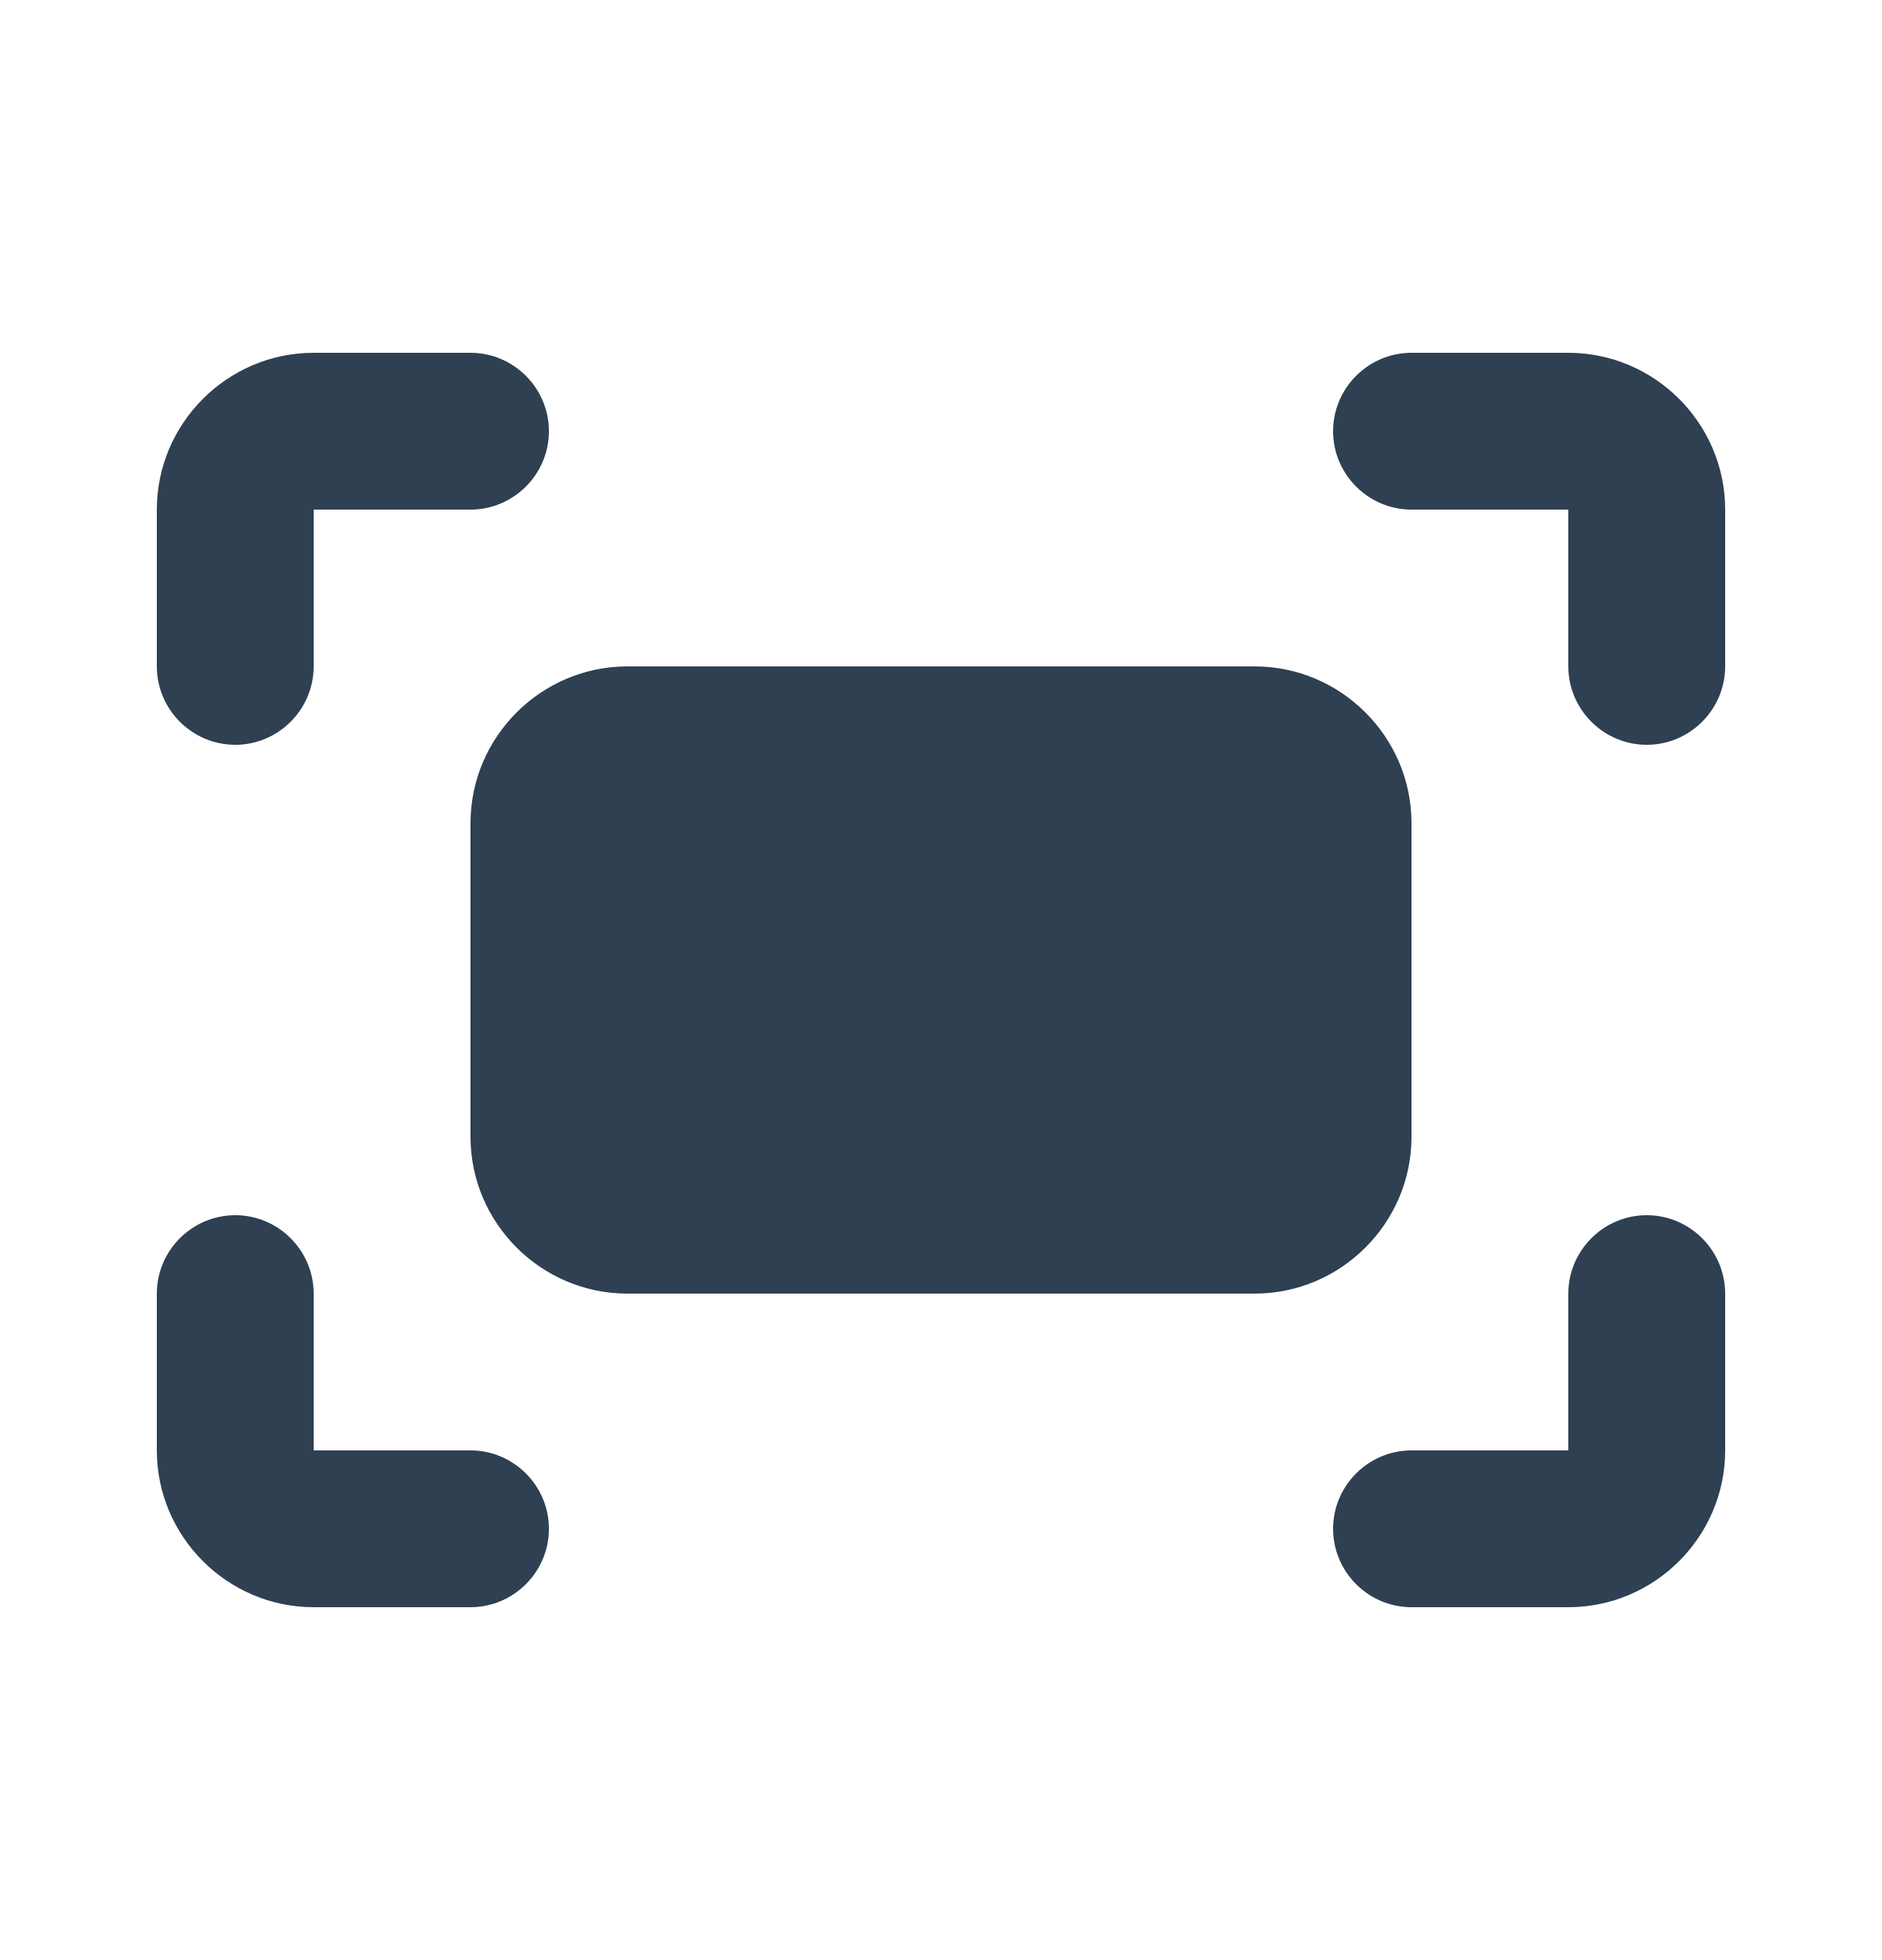
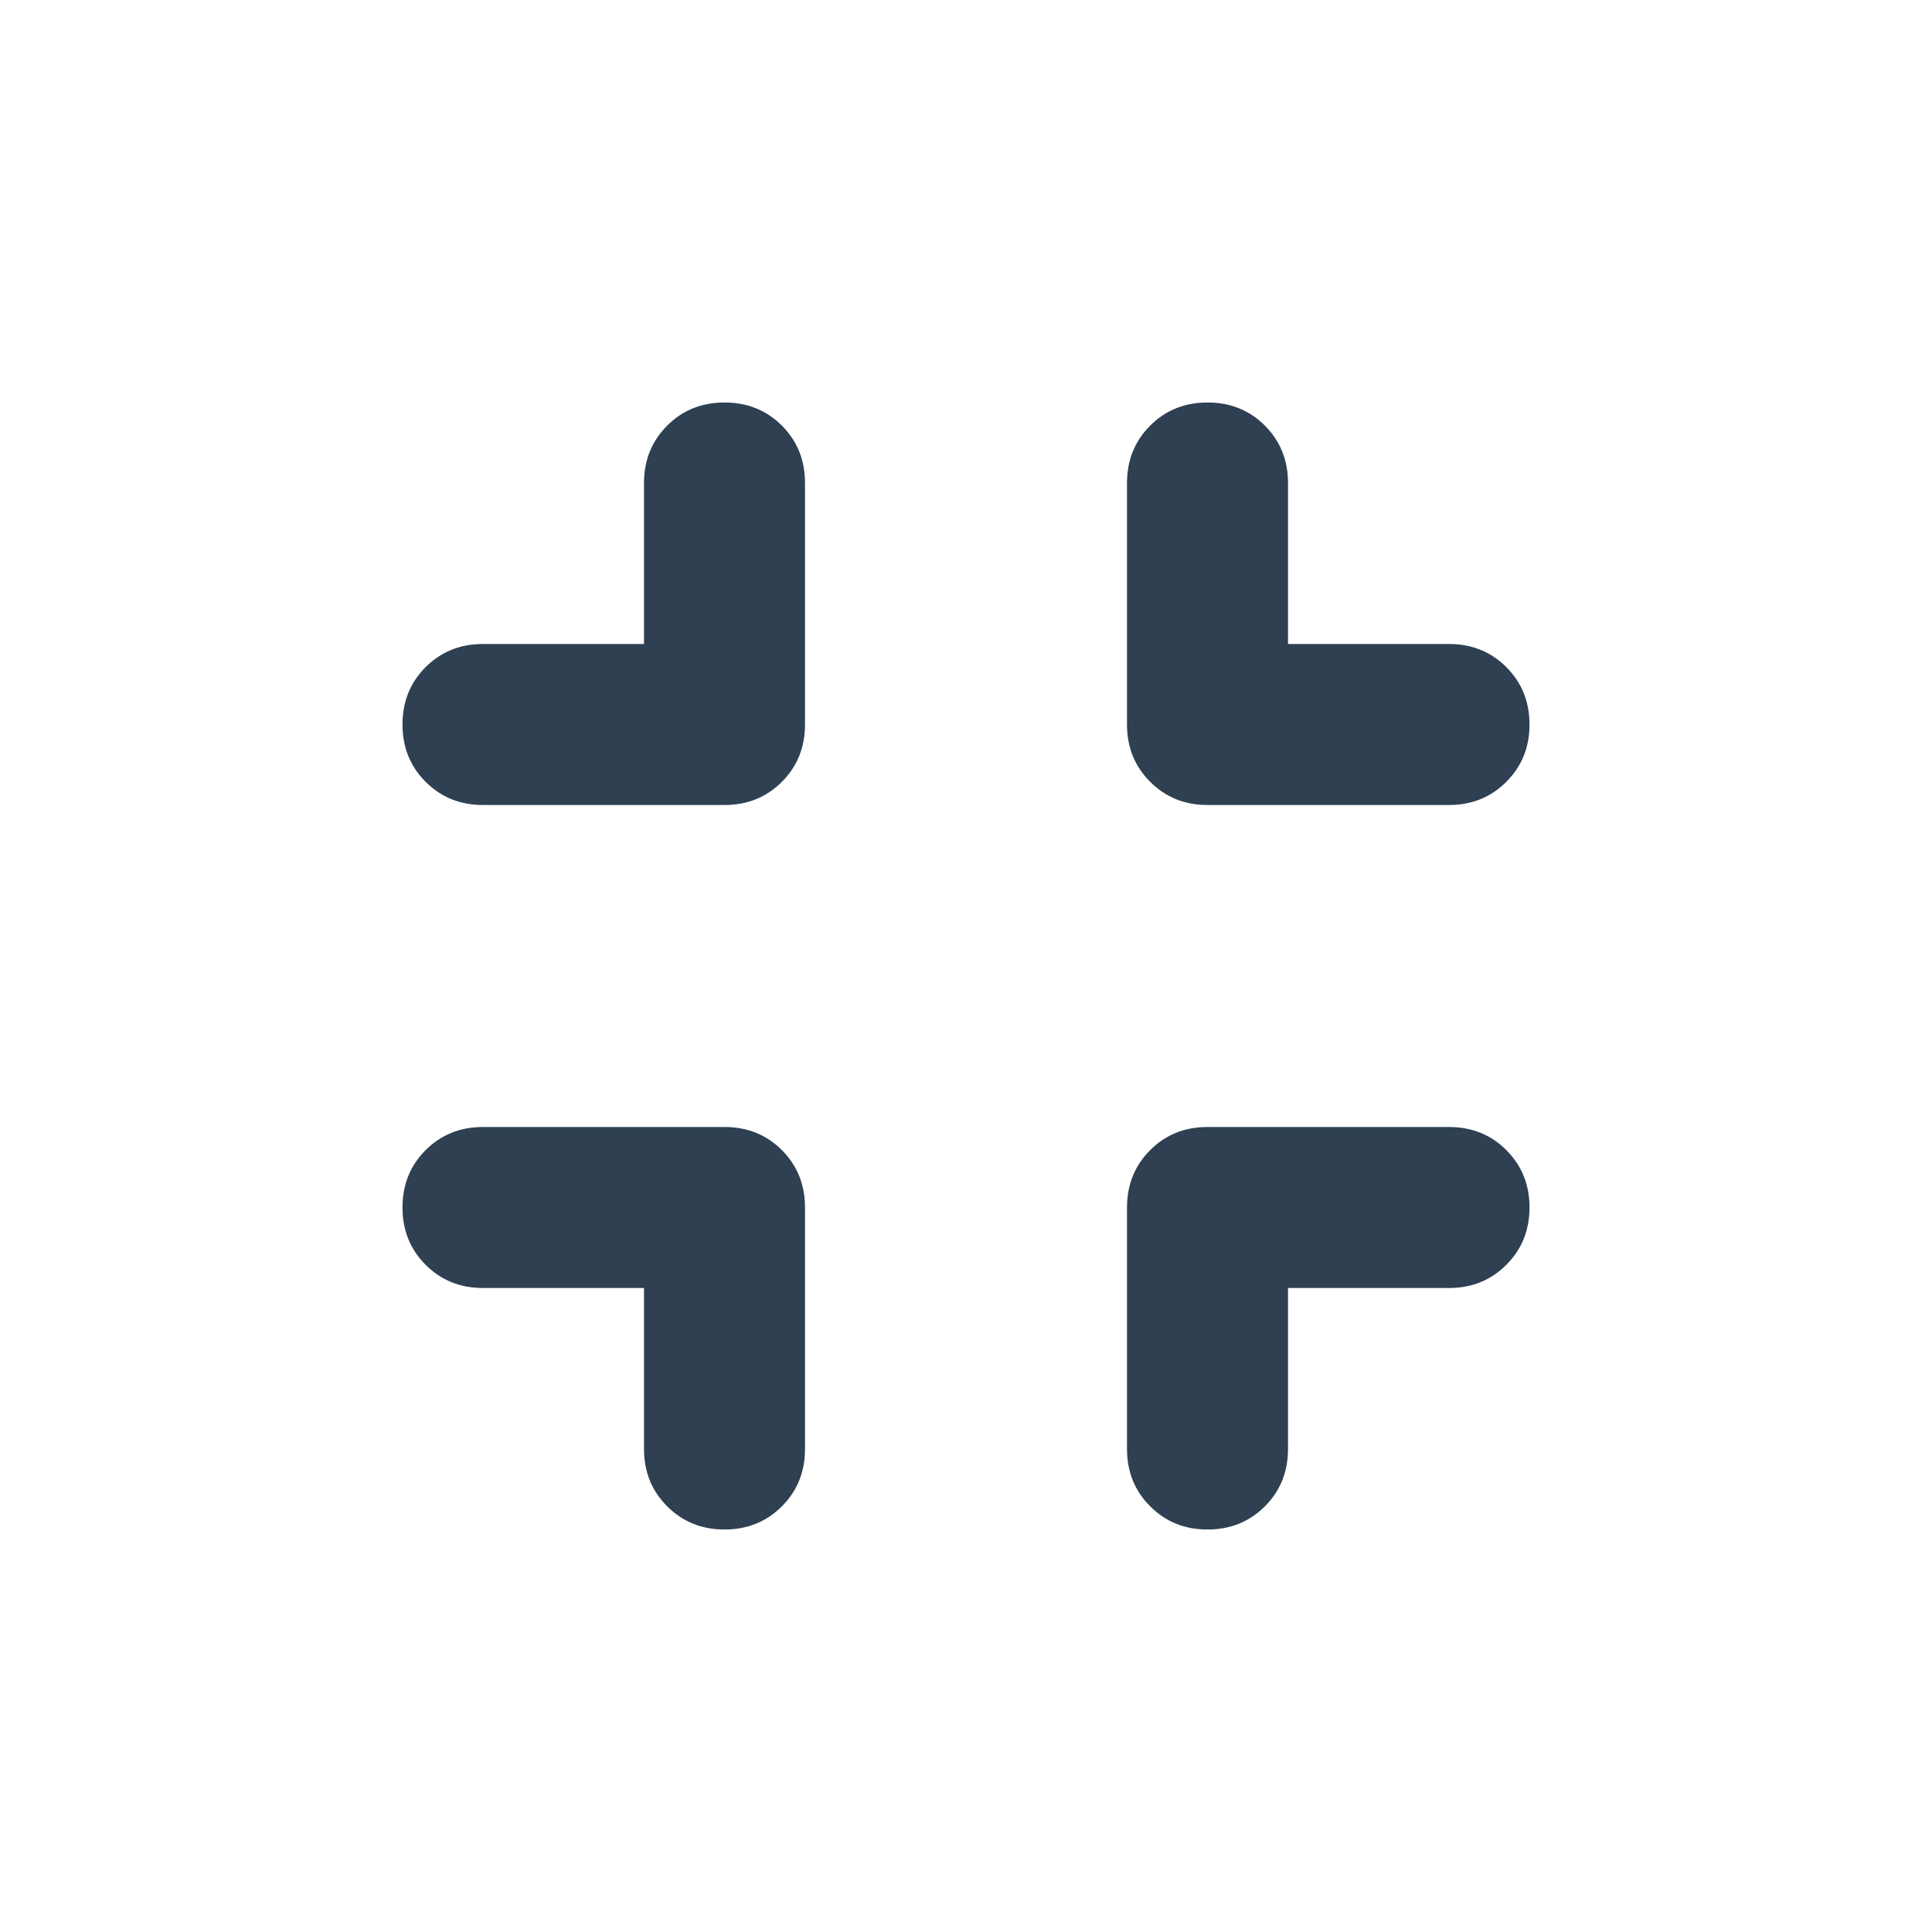
- <svg xmlns="http://www.w3.org/2000/svg" width="24" height="25" viewBox="0 0 24 25" fill="none">
-   <path d="M18 4.5H20C21.1 4.5 22 5.4 22 6.5V8.5C22 9.05 21.55 9.5 21 9.5C20.45 9.5 20 9.05 20 8.5V6.5H18C17.45 6.5 17 6.05 17 5.5C17 4.95 17.45 4.5 18 4.5ZM4 8.5V6.5H6C6.55 6.5 7 6.05 7 5.5C7 4.95 6.55 4.5 6 4.5H4C2.9 4.5 2 5.4 2 6.5V8.5C2 9.05 2.45 9.5 3 9.5C3.55 9.5 4 9.05 4 8.5ZM20 16.5V18.5H18C17.45 18.5 17 18.95 17 19.5C17 20.05 17.45 20.5 18 20.5H20C21.1 20.5 22 19.6 22 18.5V16.5C22 15.95 21.55 15.5 21 15.5C20.45 15.5 20 15.95 20 16.5ZM6 18.5H4V16.5C4 15.95 3.55 15.5 3 15.5C2.45 15.5 2 15.95 2 16.5V18.5C2 19.6 2.9 20.5 4 20.5H6C6.55 20.5 7 20.05 7 19.5C7 18.95 6.55 18.5 6 18.5ZM16 8.5H8C6.9 8.5 6 9.4 6 10.5V14.5C6 15.6 6.9 16.5 8 16.5H16C17.1 16.5 18 15.6 18 14.5V10.5C18 9.4 17.1 8.5 16 8.5Z" fill="#2E4052" />
+ <svg xmlns="http://www.w3.org/2000/svg" height="24" width="24">
+   <path d="M9 19Q8.575 19 8.288 18.712Q8 18.425 8 18V16H6Q5.575 16 5.287 15.712Q5 15.425 5 15Q5 14.575 5.287 14.287Q5.575 14 6 14H9Q9.425 14 9.713 14.287Q10 14.575 10 15V18Q10 18.425 9.713 18.712Q9.425 19 9 19ZM6 10Q5.575 10 5.287 9.712Q5 9.425 5 9Q5 8.575 5.287 8.287Q5.575 8 6 8H8V6Q8 5.575 8.288 5.287Q8.575 5 9 5Q9.425 5 9.713 5.287Q10 5.575 10 6V9Q10 9.425 9.713 9.712Q9.425 10 9 10ZM15 19Q14.575 19 14.288 18.712Q14 18.425 14 18V15Q14 14.575 14.288 14.287Q14.575 14 15 14H18Q18.425 14 18.712 14.287Q19 14.575 19 15Q19 15.425 18.712 15.712Q18.425 16 18 16H16V18Q16 18.425 15.713 18.712Q15.425 19 15 19ZM15 10Q14.575 10 14.288 9.712Q14 9.425 14 9V6Q14 5.575 14.288 5.287Q14.575 5 15 5Q15.425 5 15.713 5.287Q16 5.575 16 6V8H18Q18.425 8 18.712 8.287Q19 8.575 19 9Q19 9.425 18.712 9.712Q18.425 10 18 10Z" fill="#2E4052" />
</svg>
